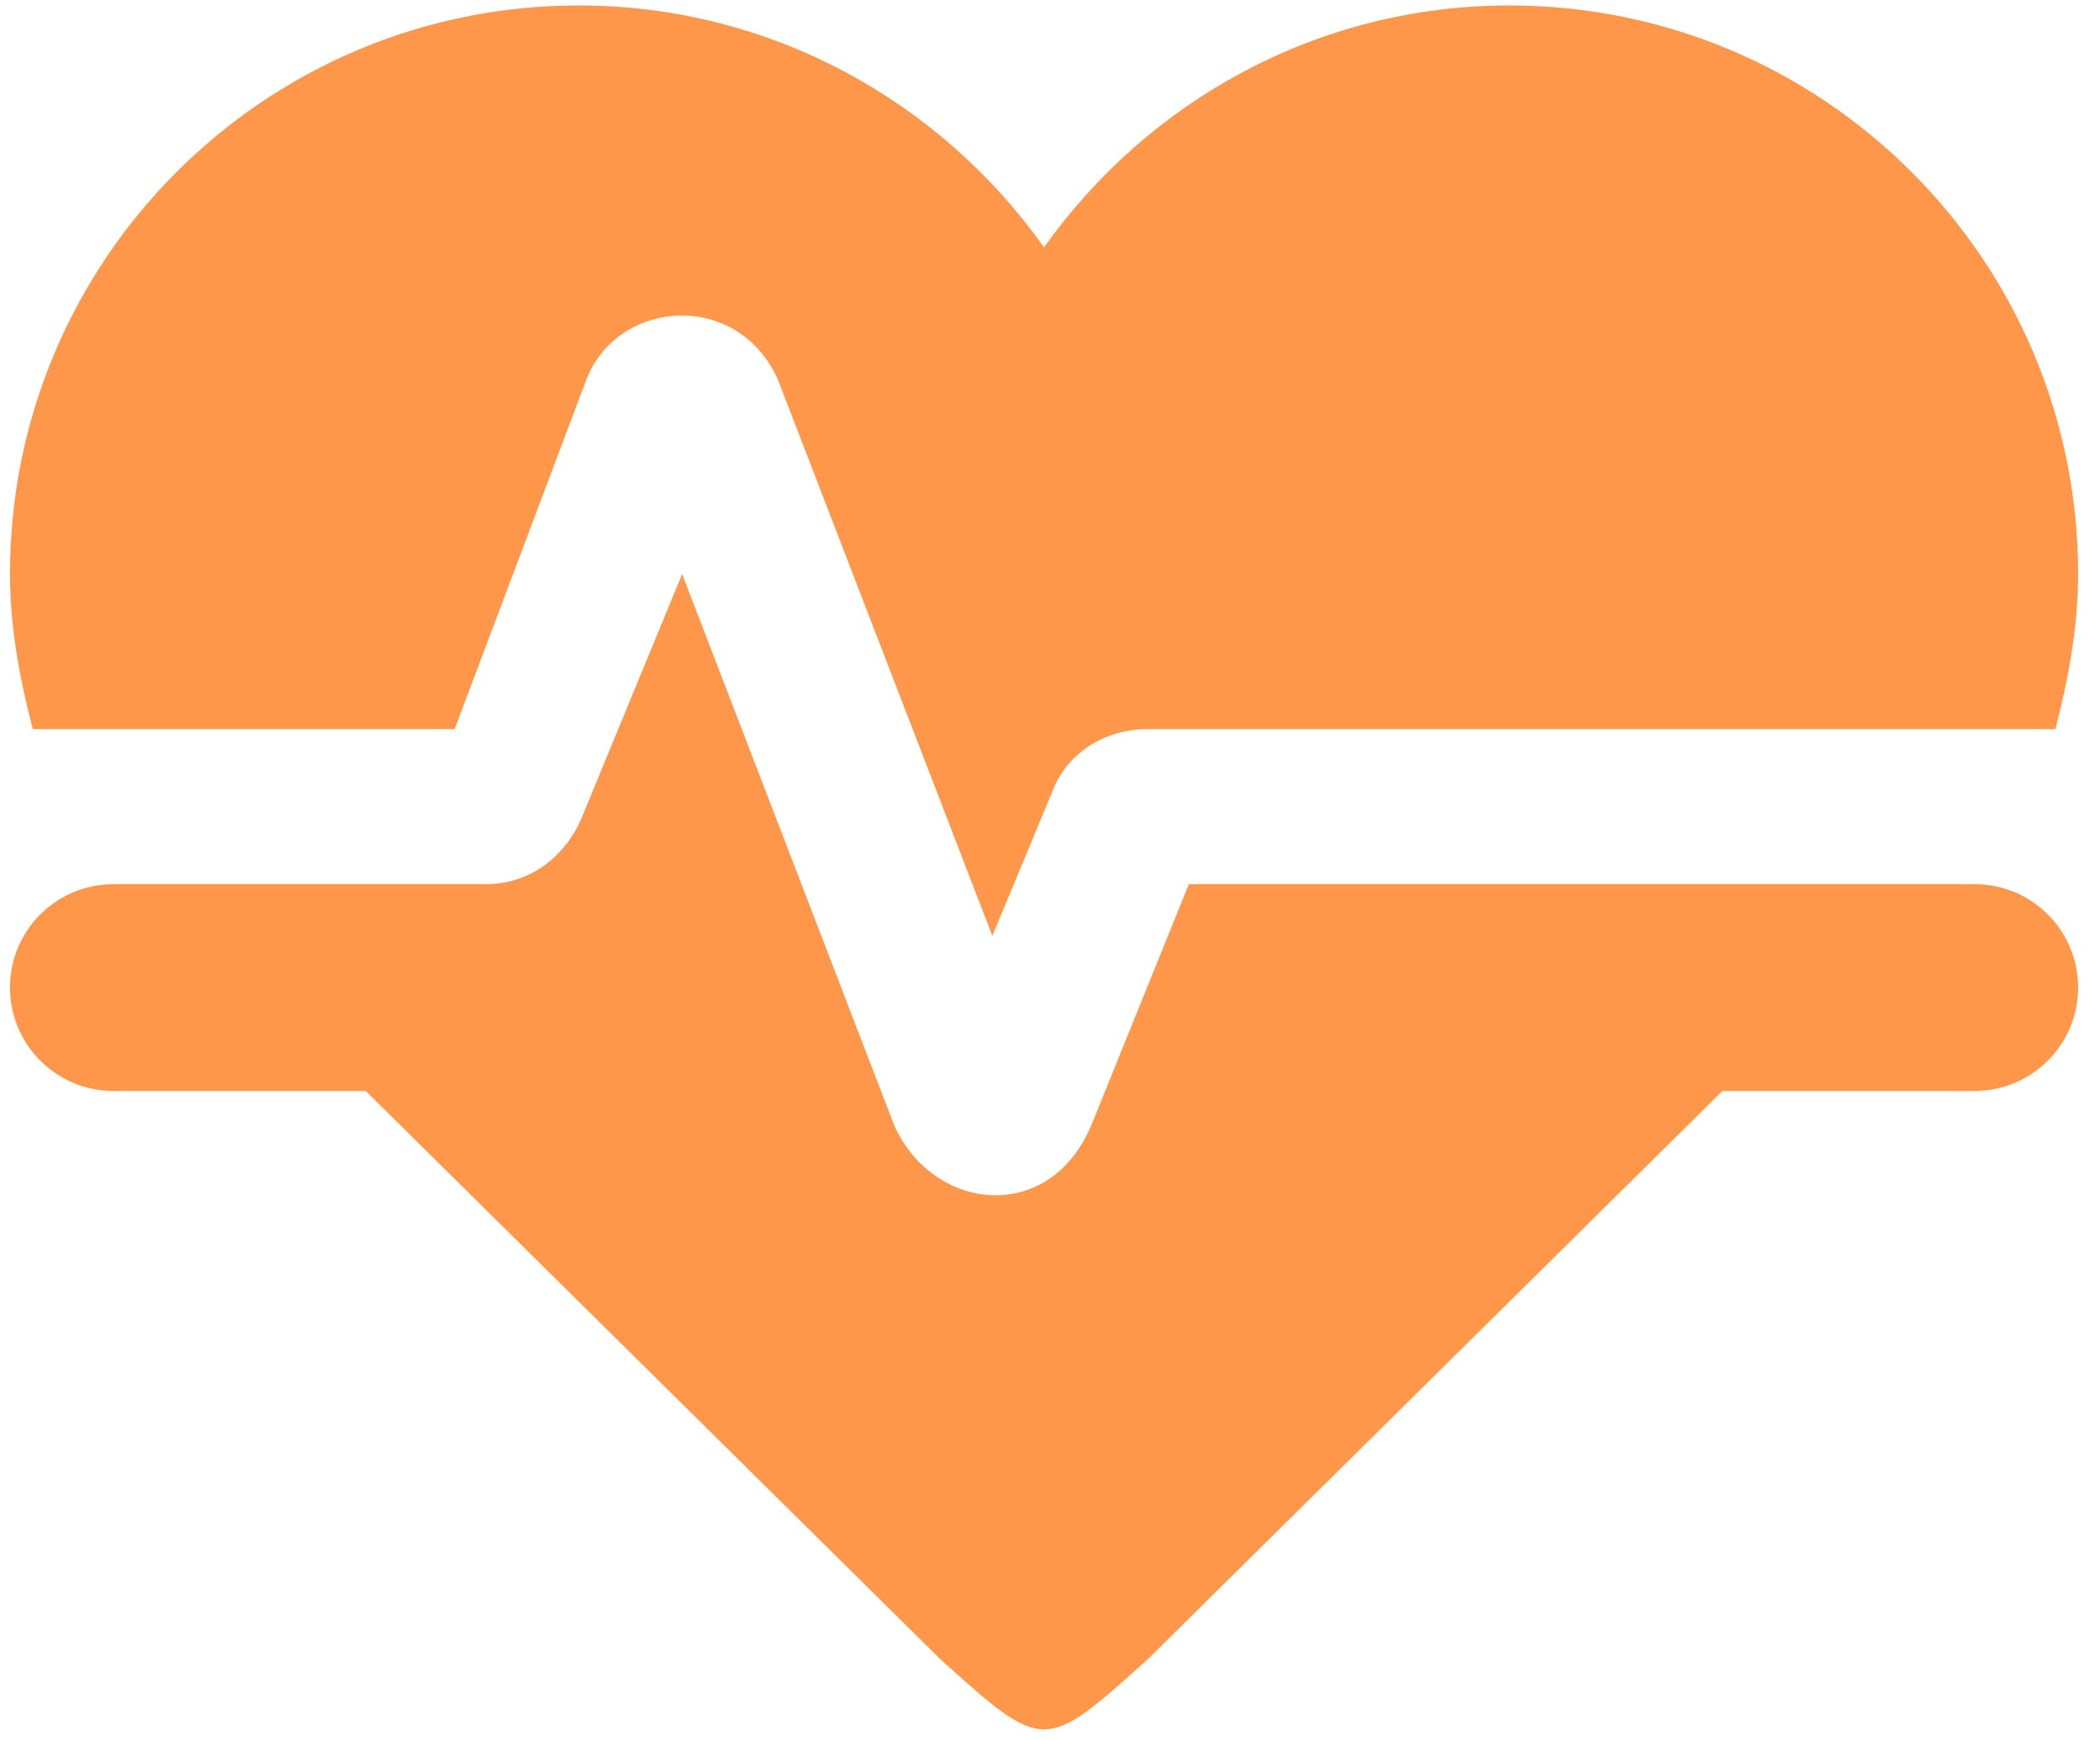
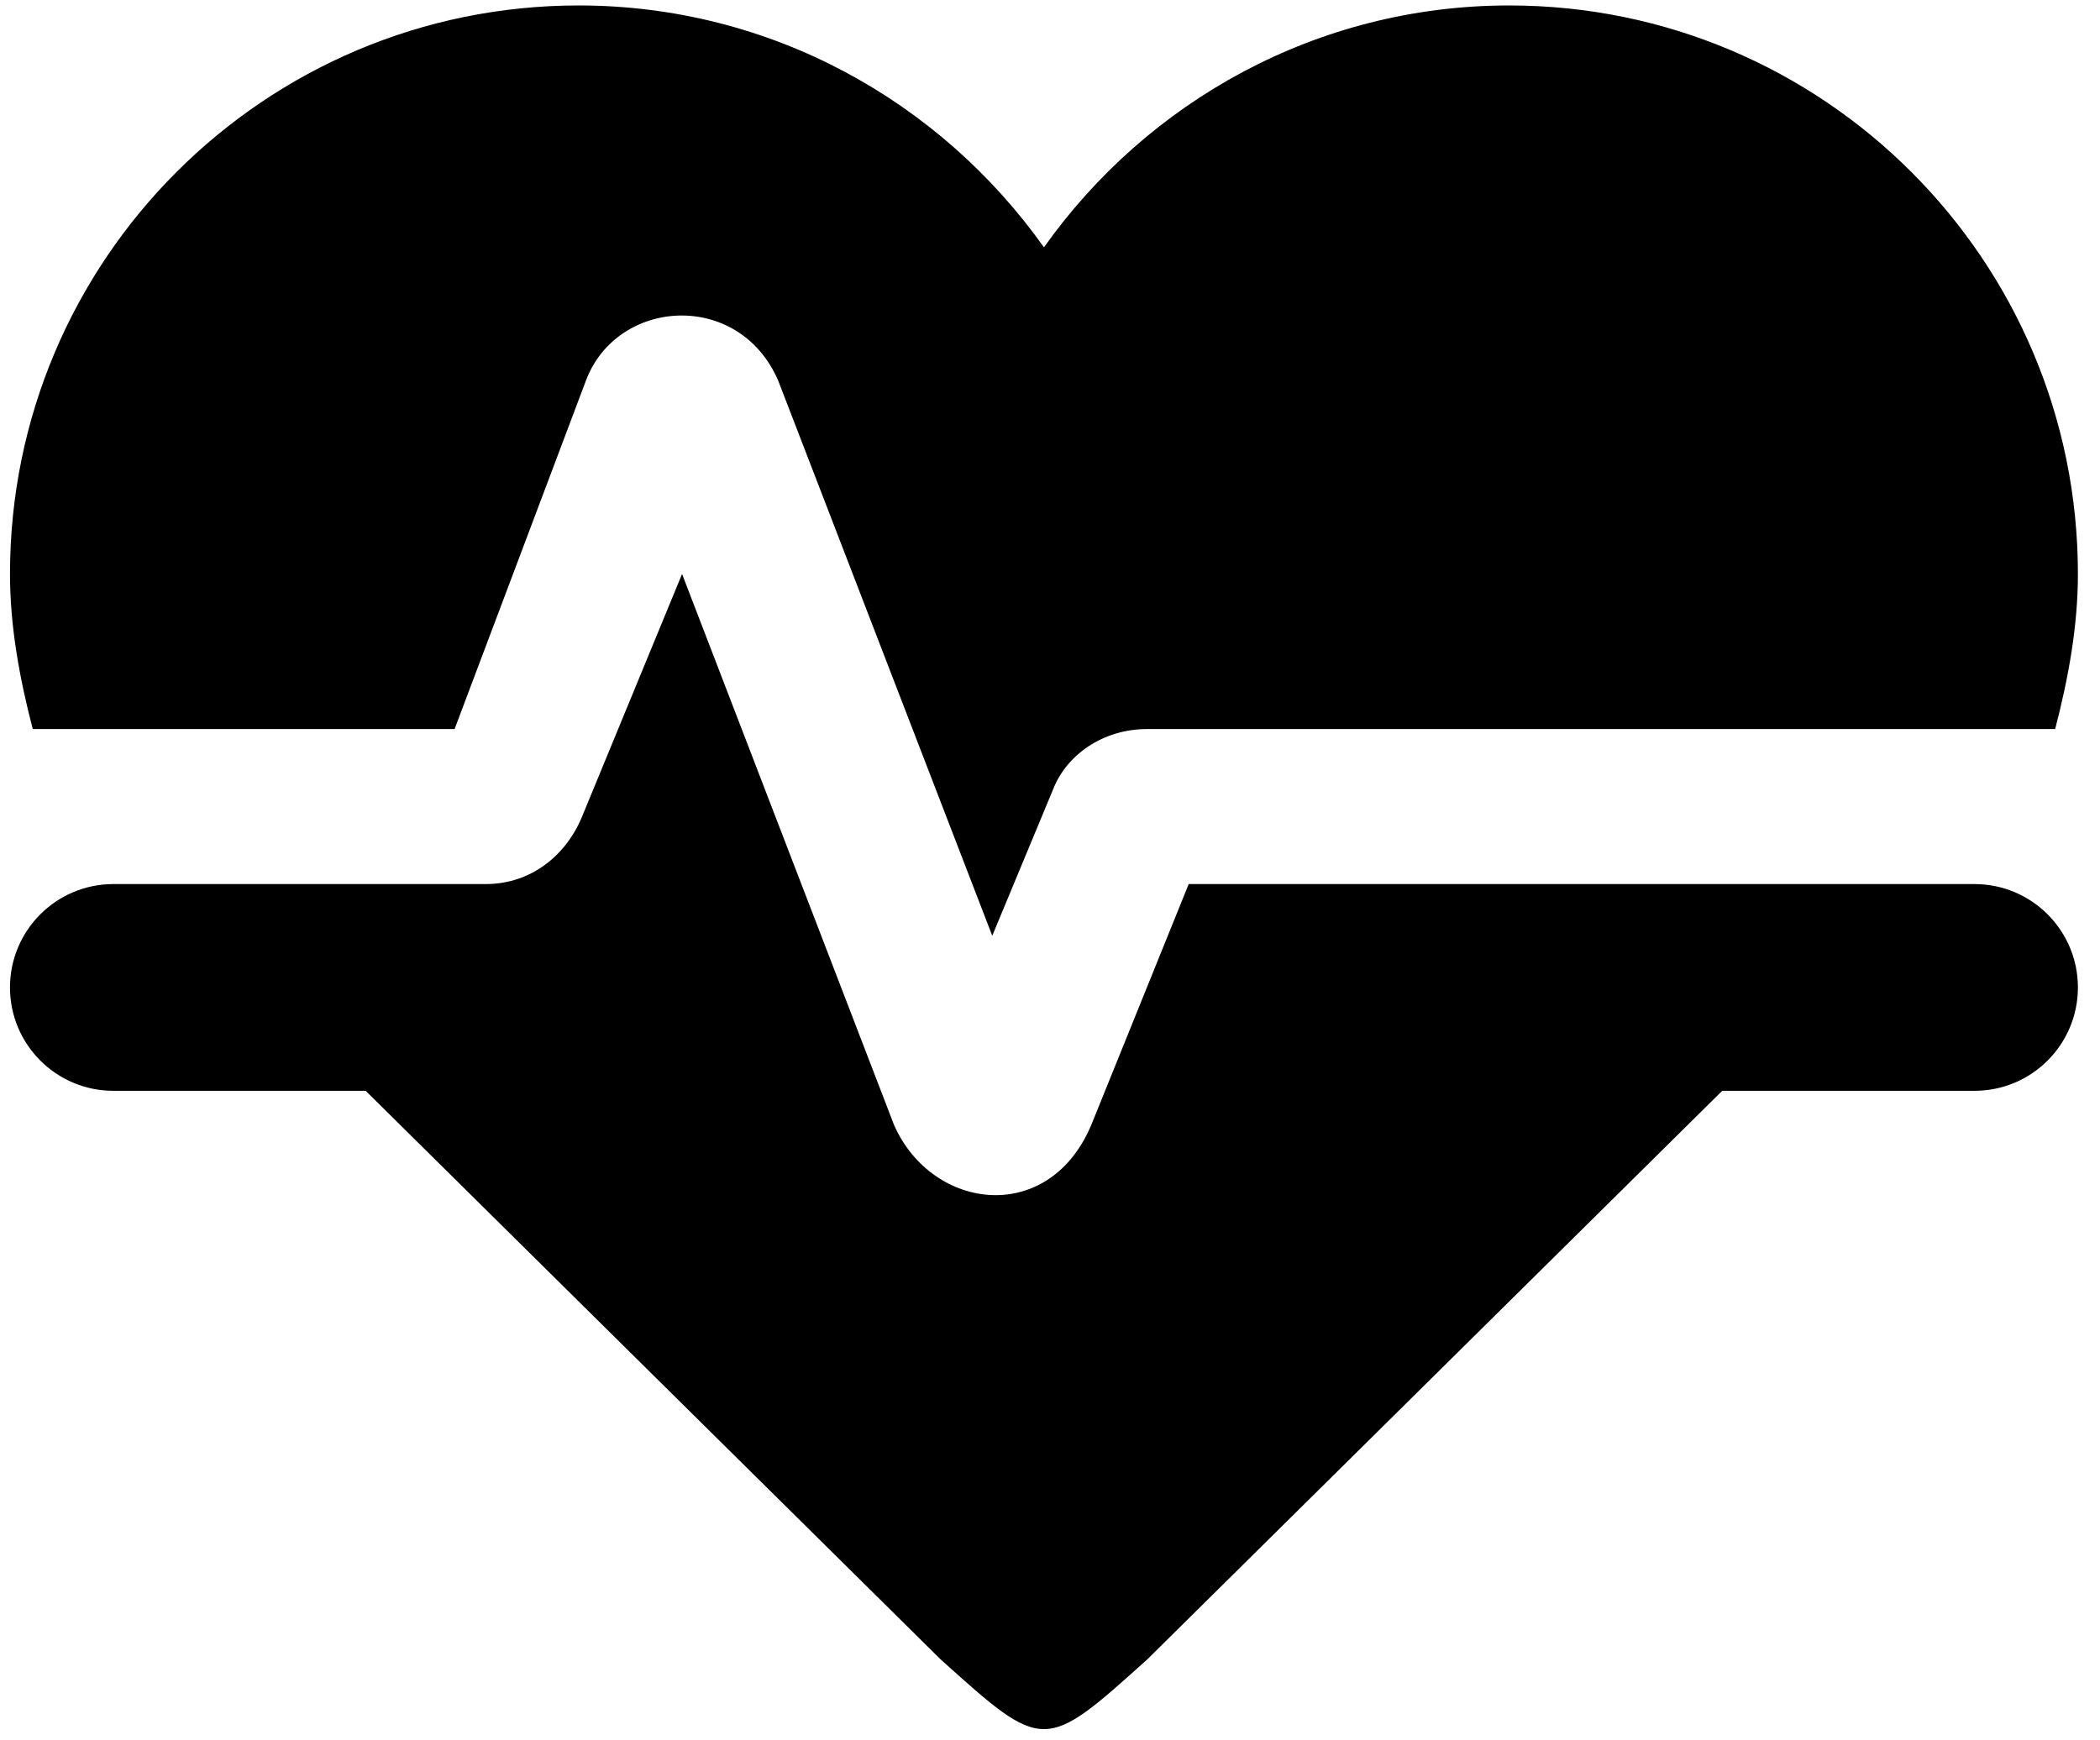
- <svg xmlns="http://www.w3.org/2000/svg" width="70px" height="58px" viewBox="0 0 70 58" version="1.1">
-   <defs />
-   <g id="Page-1" stroke="none" stroke-width="1" fill="none" fill-rule="evenodd">
-     <g id="Listagem" transform="translate(-1177, -386)" fill-rule="nonzero" fill="#FF974B">
-       <g id="categorias" transform="translate(405, 256)">
-         <g id="Icones" transform="translate(73, 89)">
-           <g id="laranja">
-             <g id="row-1" transform="translate(0.333075, 0.181801)">
-               <g id="saude" transform="translate(663, 0)">
-                 <path d="M54.958,41 C44.488,41 36,49.488 36,59.958 C36,61.681 36.31,63.405 36.758,65.128 L50.822,65.128 L55.199,53.512 C56.233,50.755 60.301,50.479 61.611,53.512 L68.746,72.022 L70.779,67.128 C71.227,65.99 72.434,65.128 73.916,65.128 L104.18,65.128 C104.628,63.405 104.938,61.681 104.938,59.958 C104.938,49.488 96.45,41 85.98,41 C79.569,41 73.916,44.206 70.469,49.066 C67.022,44.206 61.369,41 54.958,41 L54.958,41 L54.958,41 Z M39.447,70.299 C37.543,70.299 36,71.842 36,73.746 C36,75.649 37.543,77.193 39.447,77.193 L47.857,77.193 L67.022,96.151 C70.469,99.253 70.469,99.253 73.916,96.151 L93.081,77.193 L101.491,77.193 C103.395,77.193 104.938,75.649 104.938,73.746 C104.938,71.842 103.395,70.299 101.491,70.299 L75.295,70.299 L72.089,78.227 C70.71,81.708 66.746,81.225 65.471,78.33 L58.405,59.958 L55.096,67.989 C54.579,69.299 53.407,70.299 51.856,70.299 L39.447,70.299 Z" />
-               </g>
-             </g>
-           </g>
-         </g>
-       </g>
-     </g>
-   </g>
+ <svg xmlns="http://www.w3.org/2000/svg" version="1.1" width="1236" height="1024" viewBox="0 0 1236 1024">
+   <g id="icomoon-ignore">
+ </g>
+   <path d="M340.587 3.21c-184.854 0-334.707 149.853-334.707 334.707 0 30.428 5.477 60.856 13.388 91.284h248.292l77.287-205.084c18.257-48.685 90.067-53.553 113.192 0l125.972 326.796 35.905-86.415c7.911-20.082 29.211-35.296 55.379-35.296h534.314c7.911-30.428 13.388-60.856 13.388-91.284 0-184.854-149.853-334.707-334.707-334.707-113.192 0-212.995 56.596-273.851 142.403-60.856-85.807-160.659-142.403-273.851-142.403v0 0zM66.736 520.484c-33.61 0-60.856 27.246-60.856 60.856s27.246 60.856 60.856 60.856h148.488l338.358 334.707c60.856 54.77 60.856 54.77 121.712 0l338.358-334.707h148.488c33.61 0 60.856-27.246 60.856-60.856s-27.246-60.856-60.856-60.856h-462.504l-56.596 139.968c-24.342 61.464-94.326 52.945-116.843 1.826l-124.754-324.361-58.422 141.794c-9.128 23.125-29.819 40.773-57.204 40.773h-219.081z" />
</svg>
